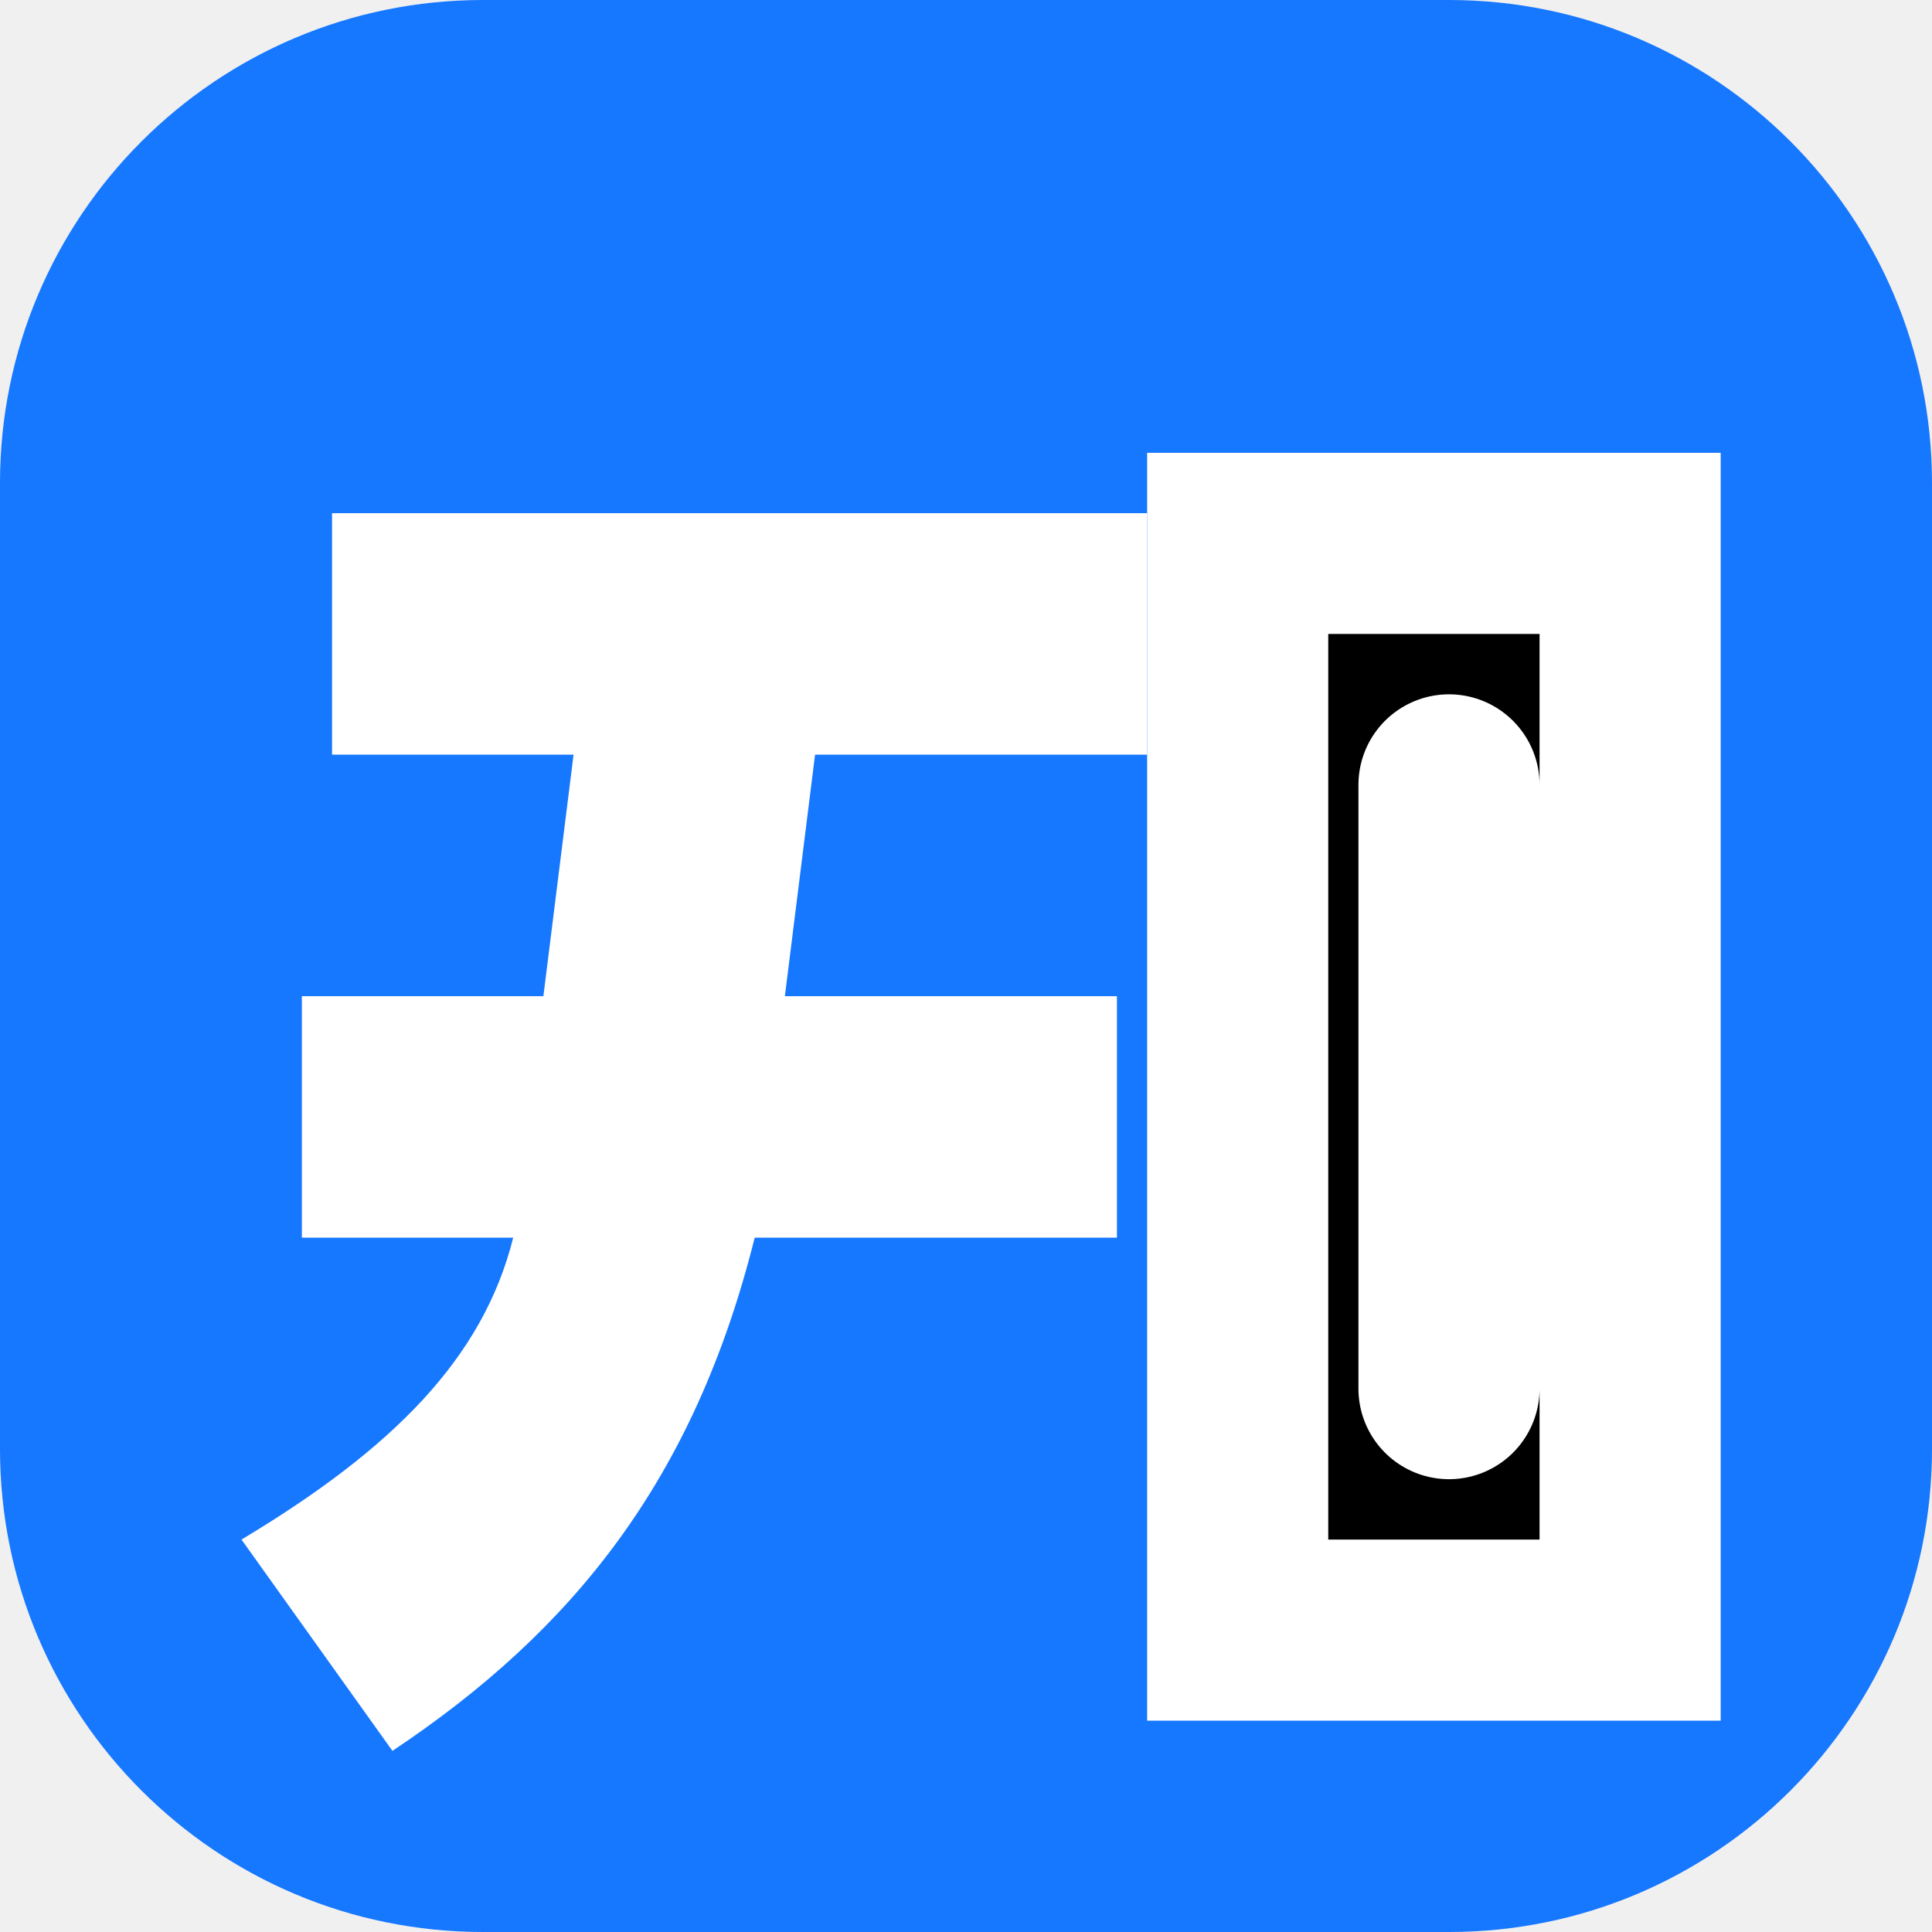
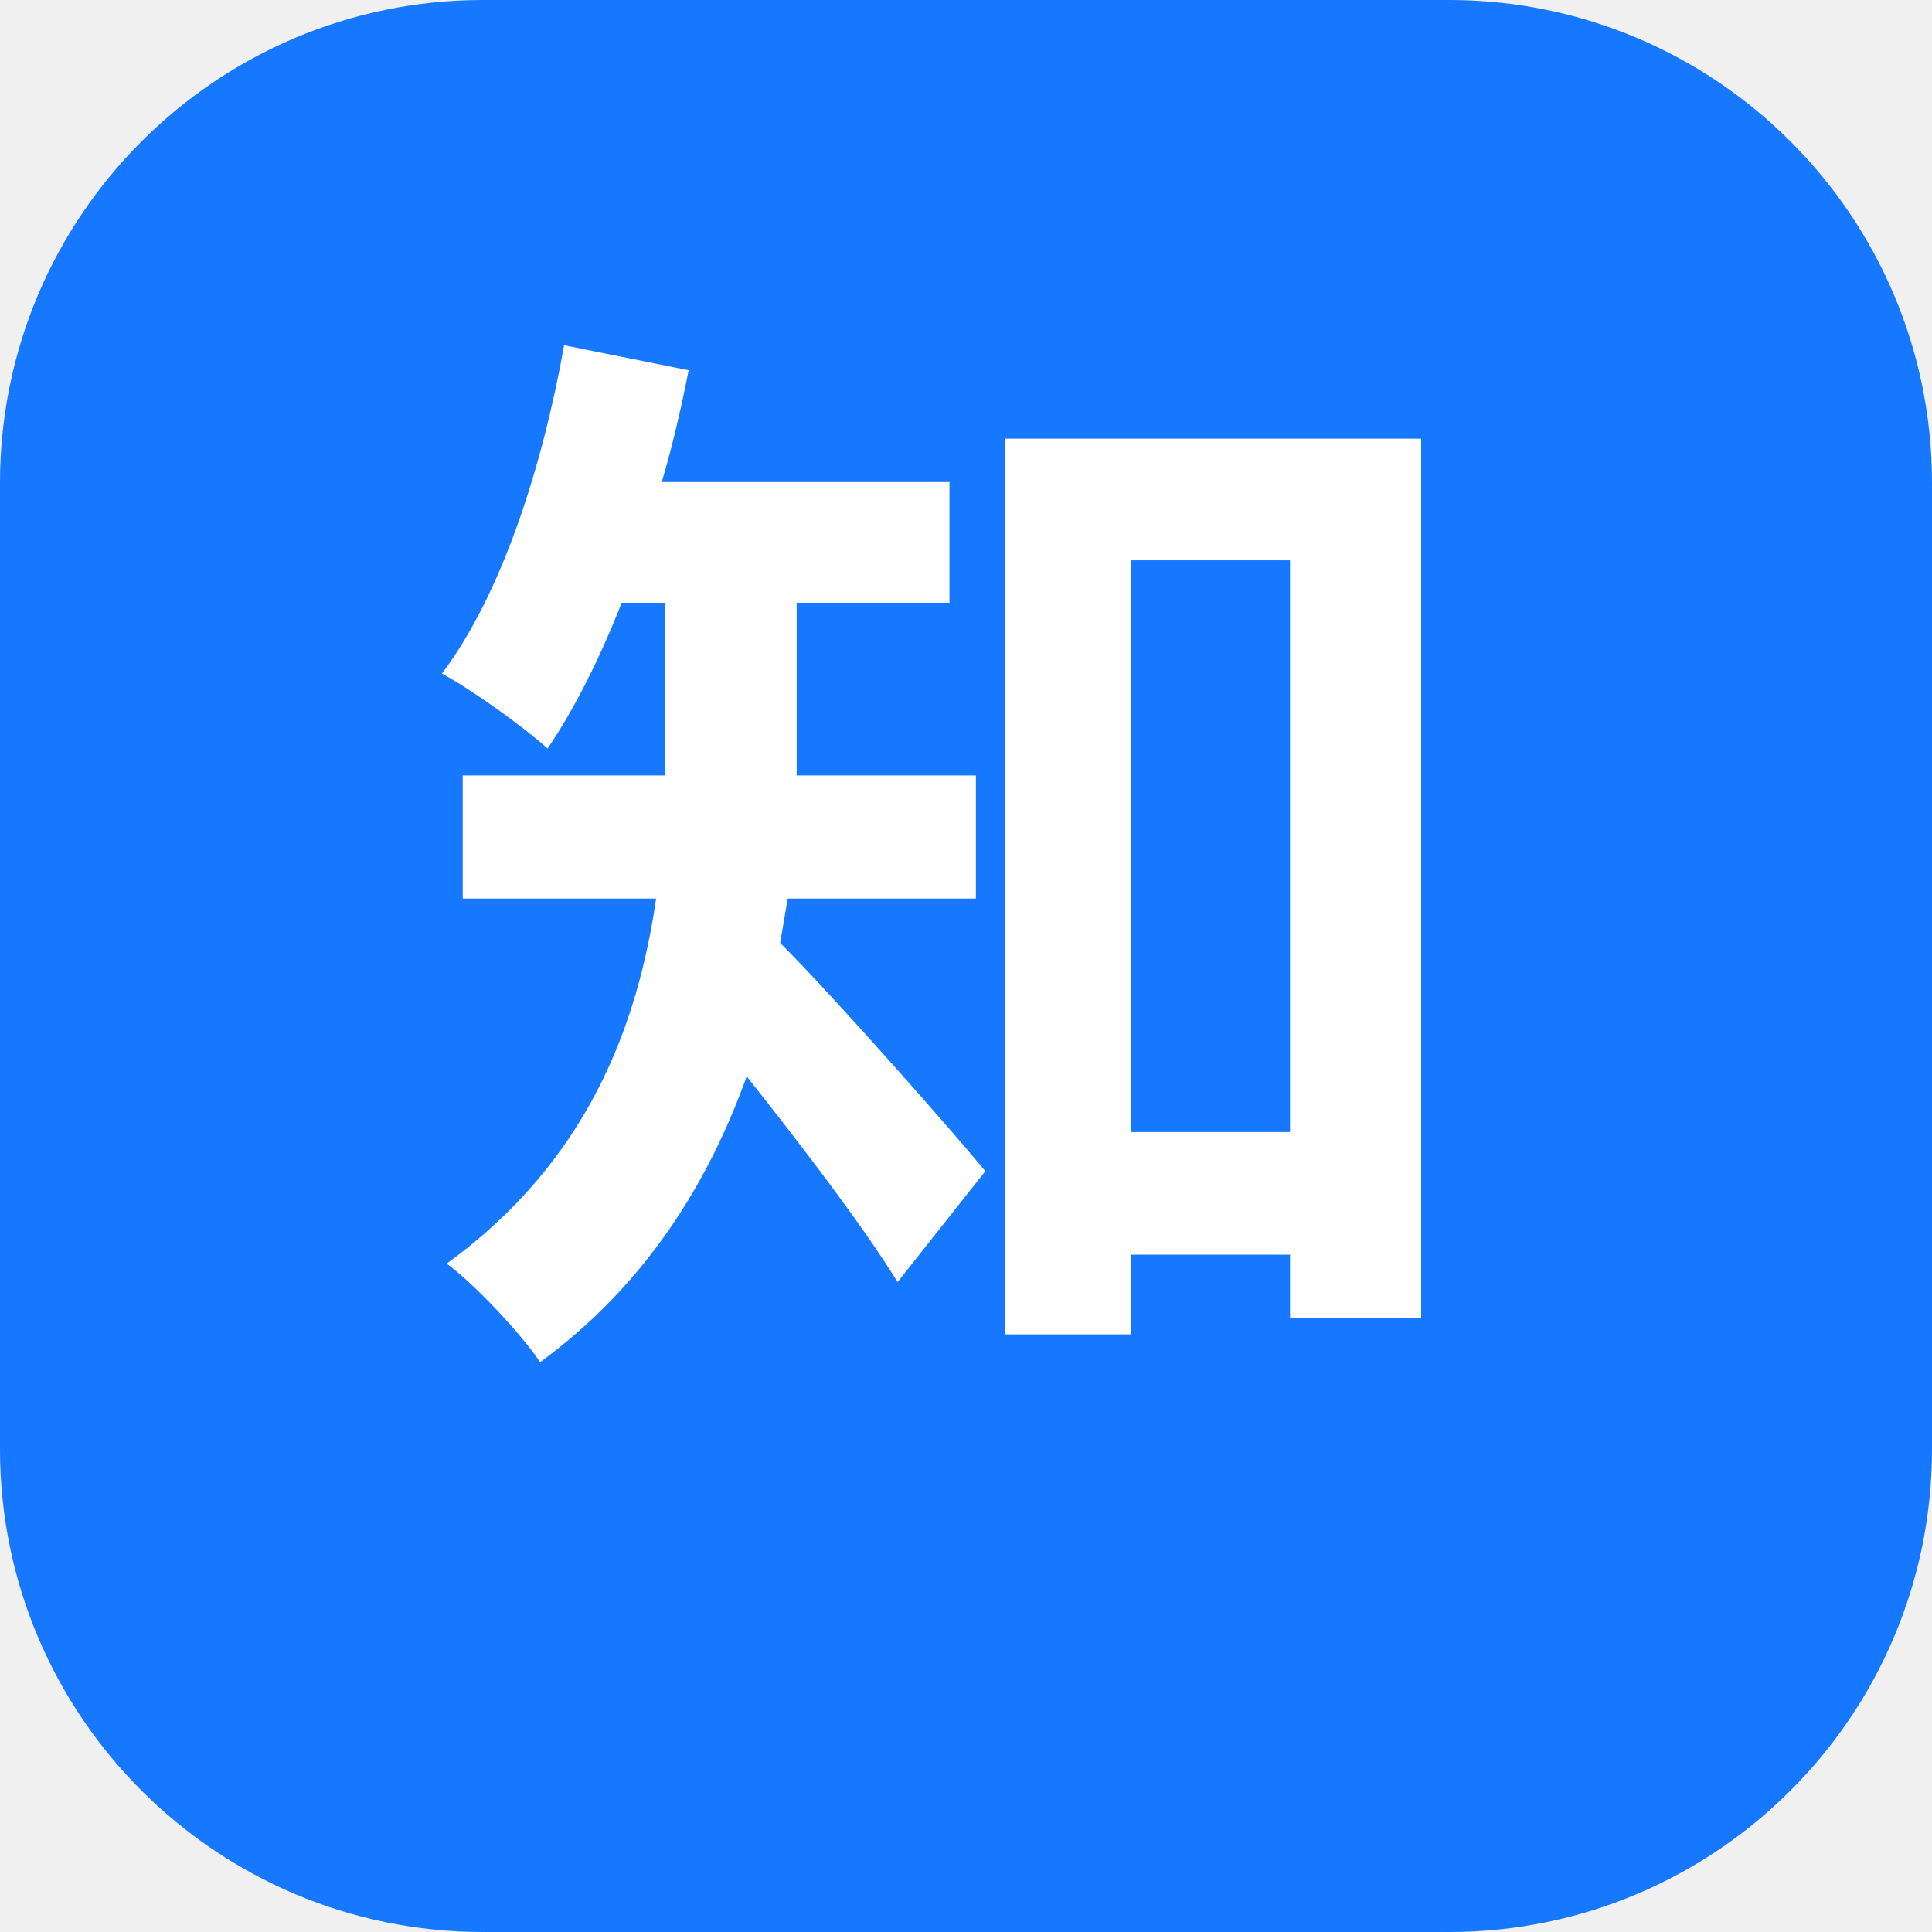
<svg xmlns="http://www.w3.org/2000/svg" viewBox="0 0 64 64">
  <rect width="64" height="64" rx="16" fill="#1677ff" />
-   <path d="M16 17h22v8H27l-1 8h11v8H25c-2 8-6 13-12 17l-5-7c5-3 8-6 9-10H10v-8h8l1-8h-8v-8h5z" fill="#fff" />
-   <path d="M41 18h13v36H41V18zm7 8v20" stroke="#fff" stroke-width="6" stroke-linecap="round" />
+   <text x="32" y="42" text-anchor="middle" font-family="PingFang SC, Microsoft YaHei, Arial, sans-serif" font-size="36" font-weight="800" fill="#fff">知</text>
</svg>
